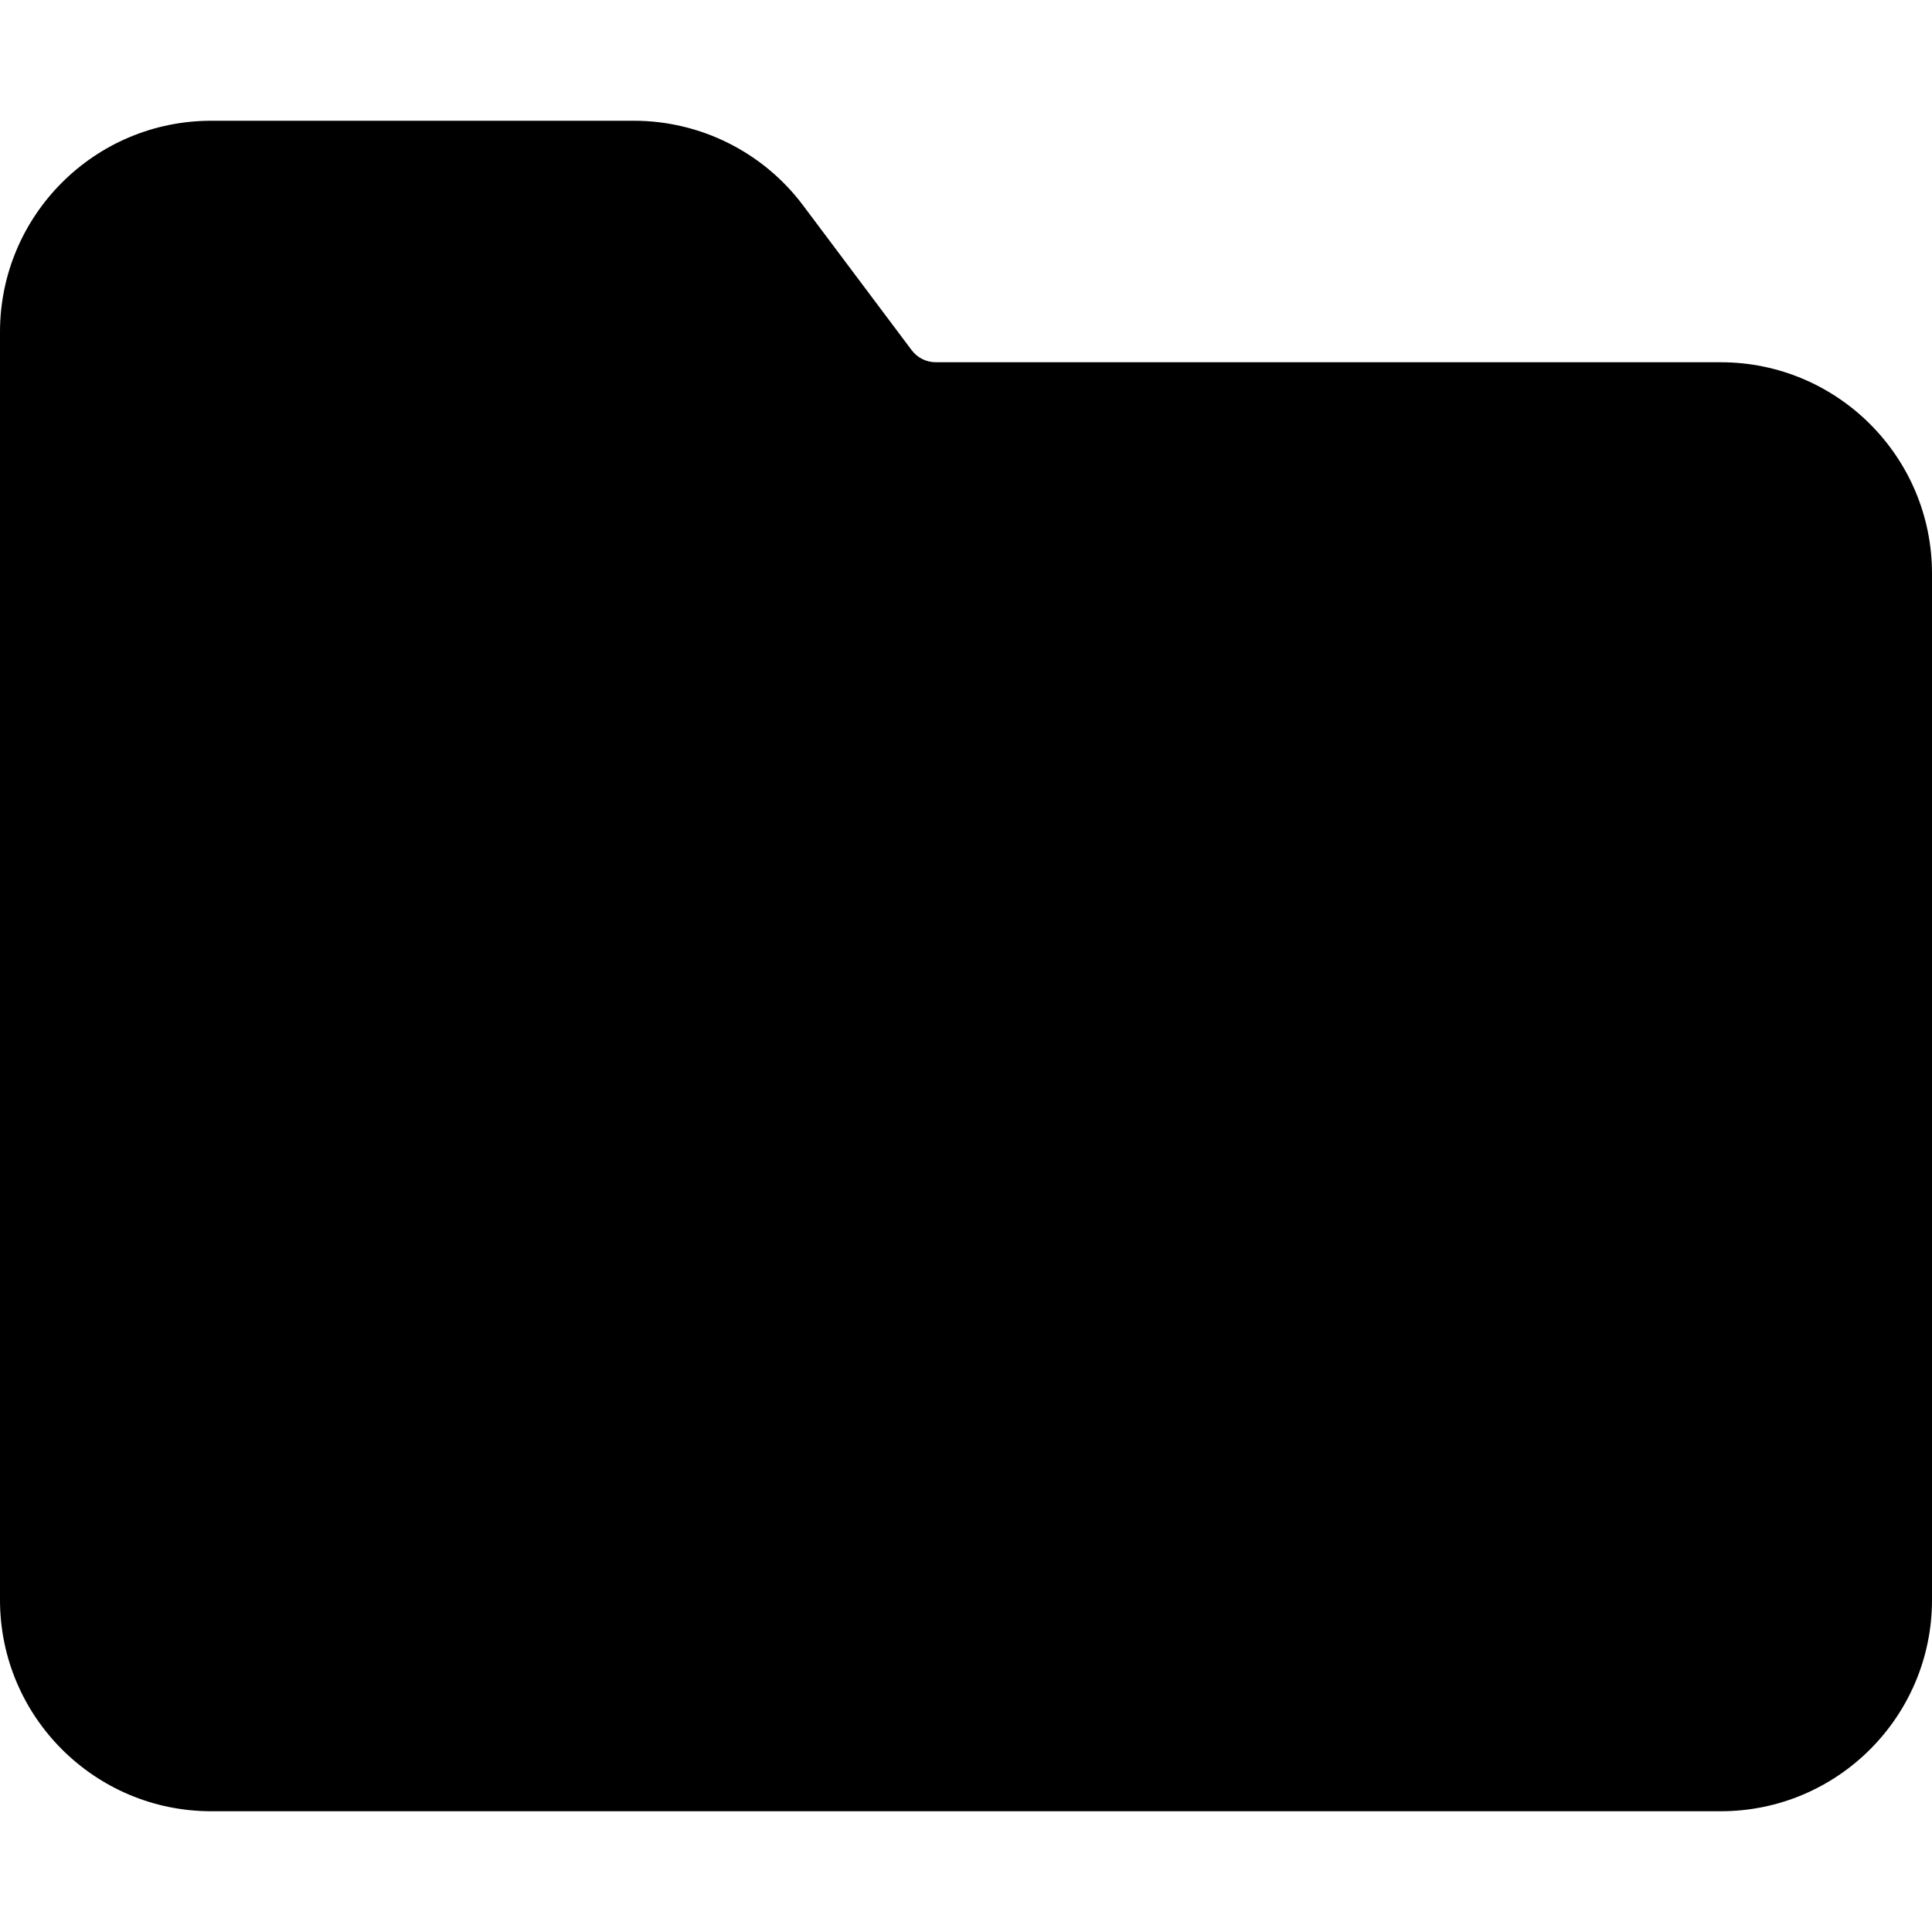
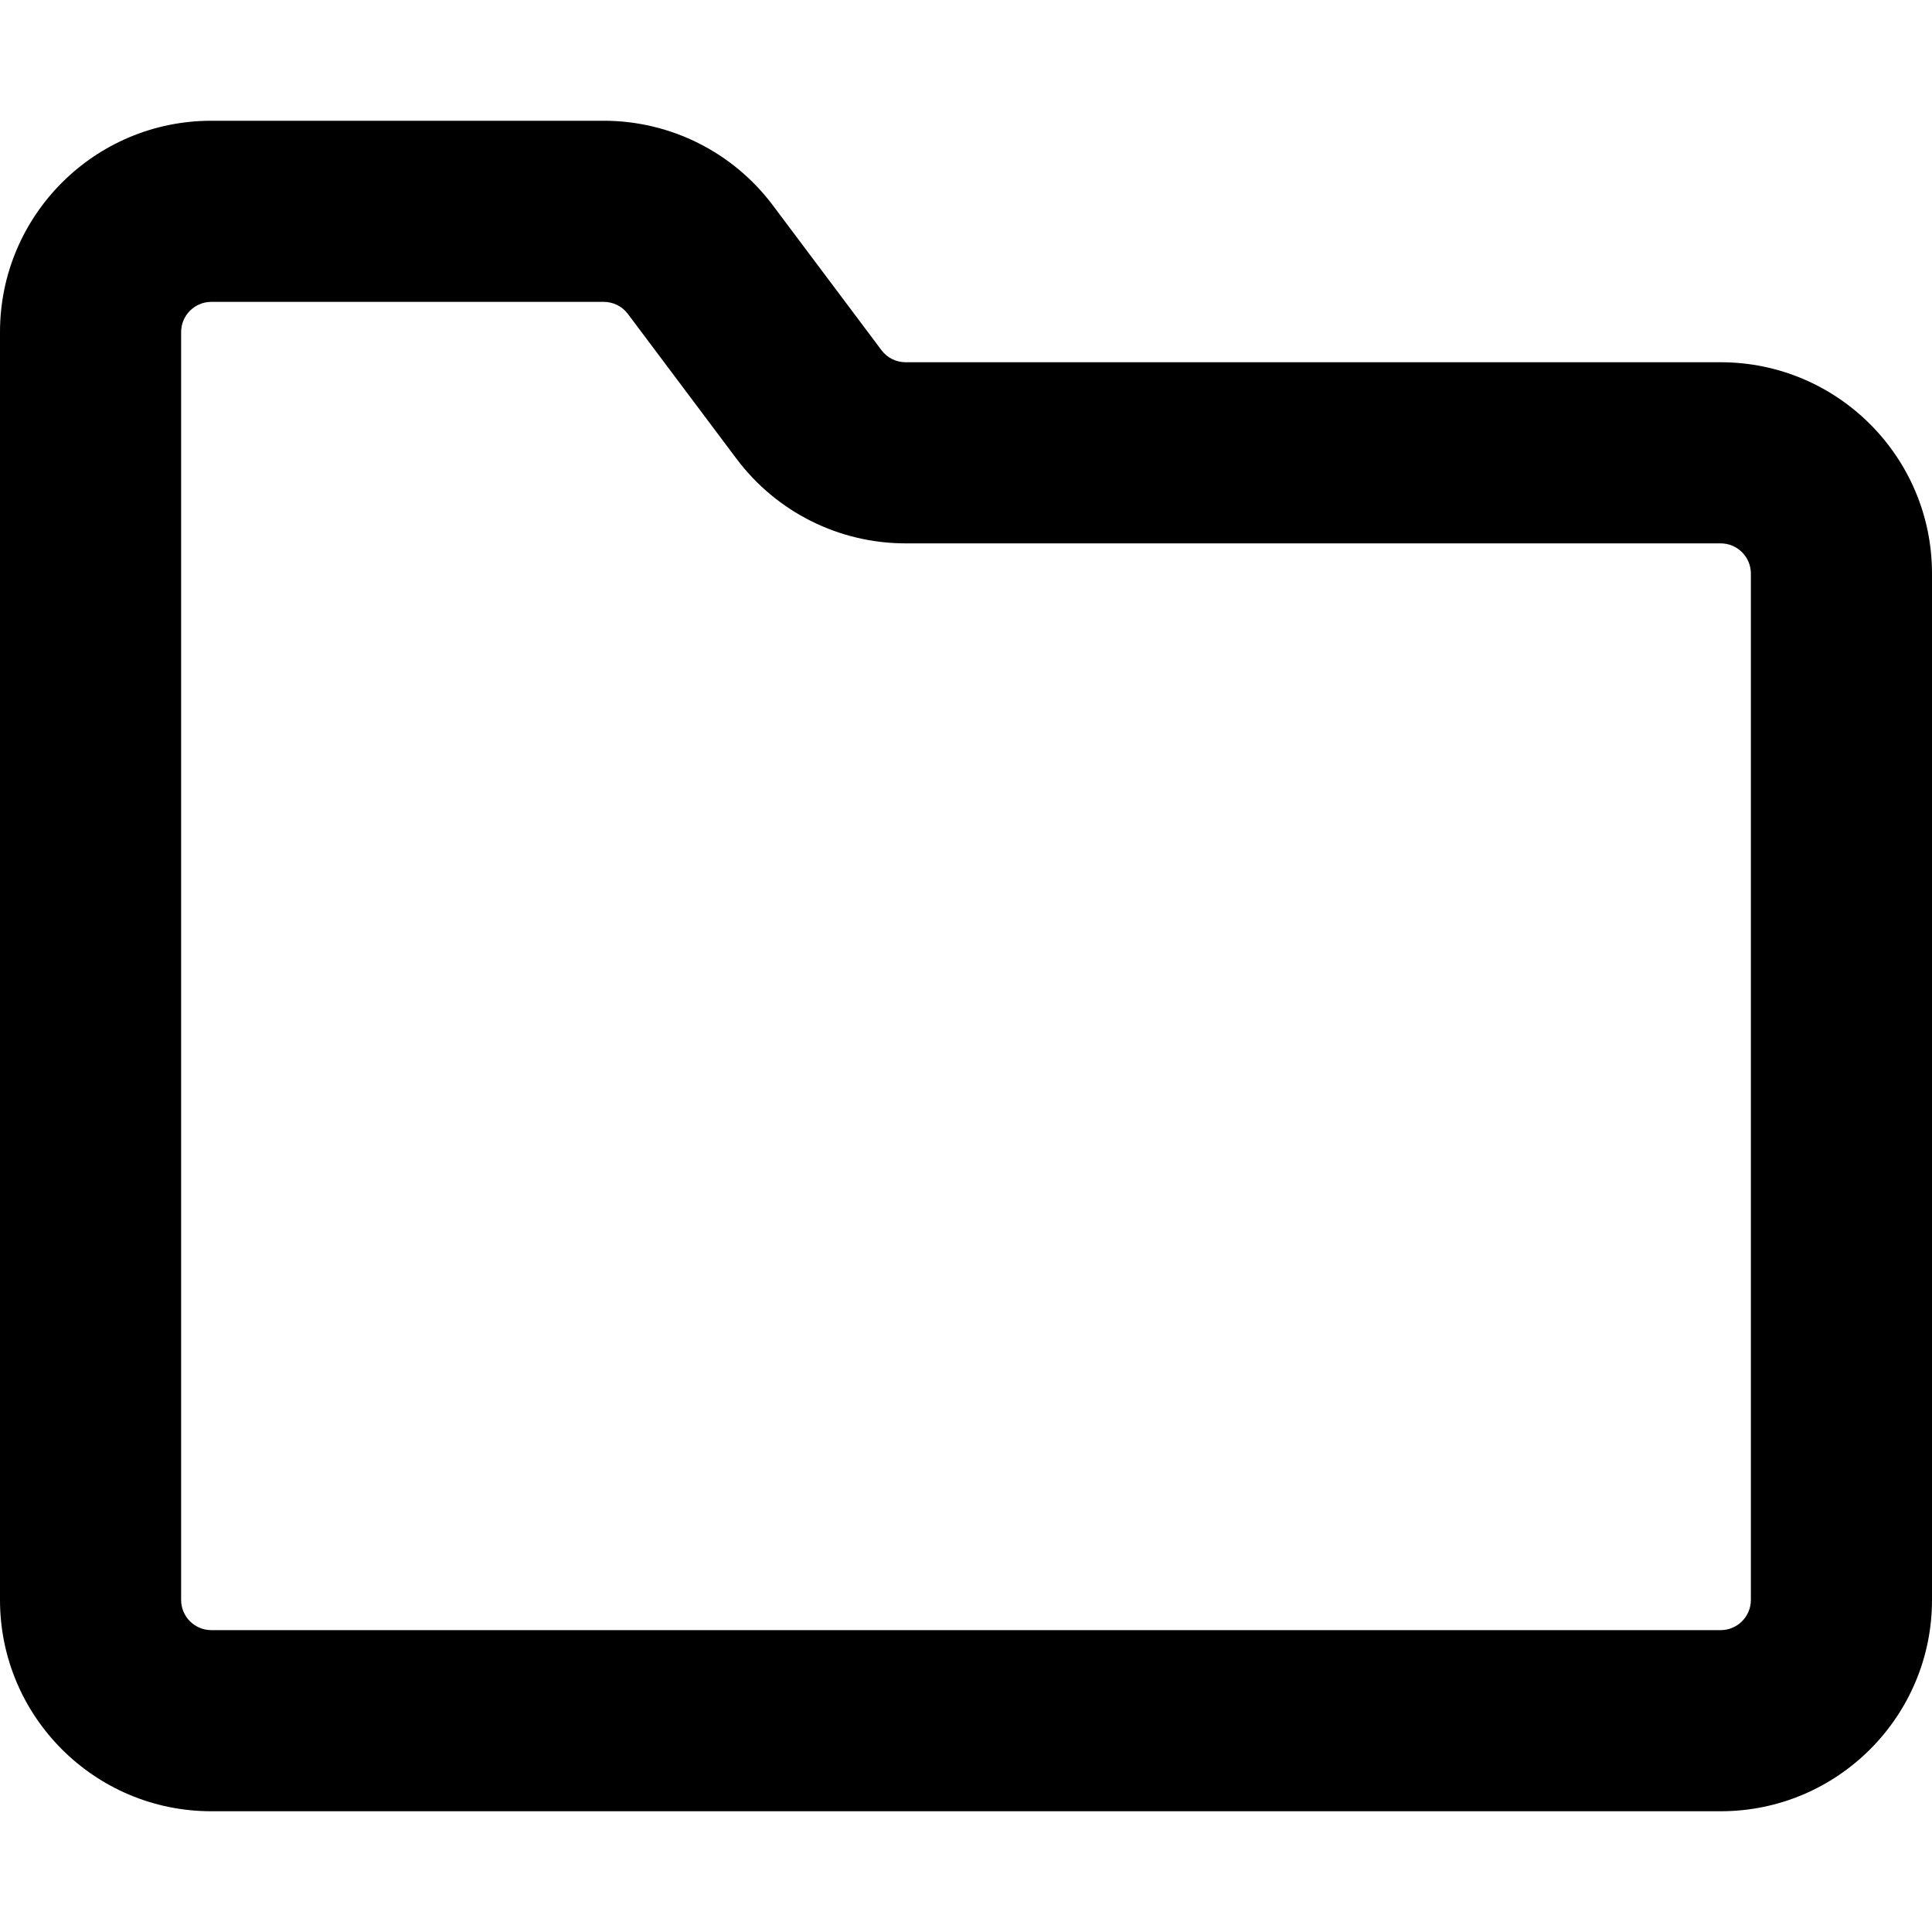
- <svg xmlns="http://www.w3.org/2000/svg" width="16" height="16" viewBox="0 0 16 16">
-   <path fill-rule="evenodd" d="M1.75 1A1.75 1.75 0 000 2.75v10.5C0 14.216.784 15 1.75 15h12.5A1.75 1.75 0 0016 13.25v-8.5A1.75 1.75 0 0014.25 3h-6.5a.25.25 0 01-.2-.1l-.9-1.2c-.33-.44-.85-.7-1.4-.7h-3.5z" />
+ <svg xmlns="http://www.w3.org/2000/svg" width="16" height="16" viewBox="0 0 16 16" fill="none">
+   <path fill-rule="evenodd" clip-rule="evenodd" d="M1.75 2.5C1.612 2.5 1.5 2.612 1.5 2.75V13.25C1.5 13.388 1.612 13.5 1.75 13.5H14.25C14.388 13.5 14.5 13.388 14.5 13.25V4.75C14.5 4.612 14.388 4.5 14.25 4.5H7.5C6.949 4.5 6.431 4.241 6.1 3.8L5.2 2.6C5.153 2.537 5.079 2.5 5 2.5H1.75ZM0 2.75C0 1.784 0.784 1 1.75 1H5C5.551 1 6.069 1.259 6.4 1.7L7.3 2.9C7.347 2.963 7.421 3 7.5 3H14.25C15.216 3 16 3.784 16 4.75V13.25C16 14.216 15.216 15 14.25 15H1.75C0.784 15 0 14.216 0 13.25V2.75Z" fill="black" />
</svg>
